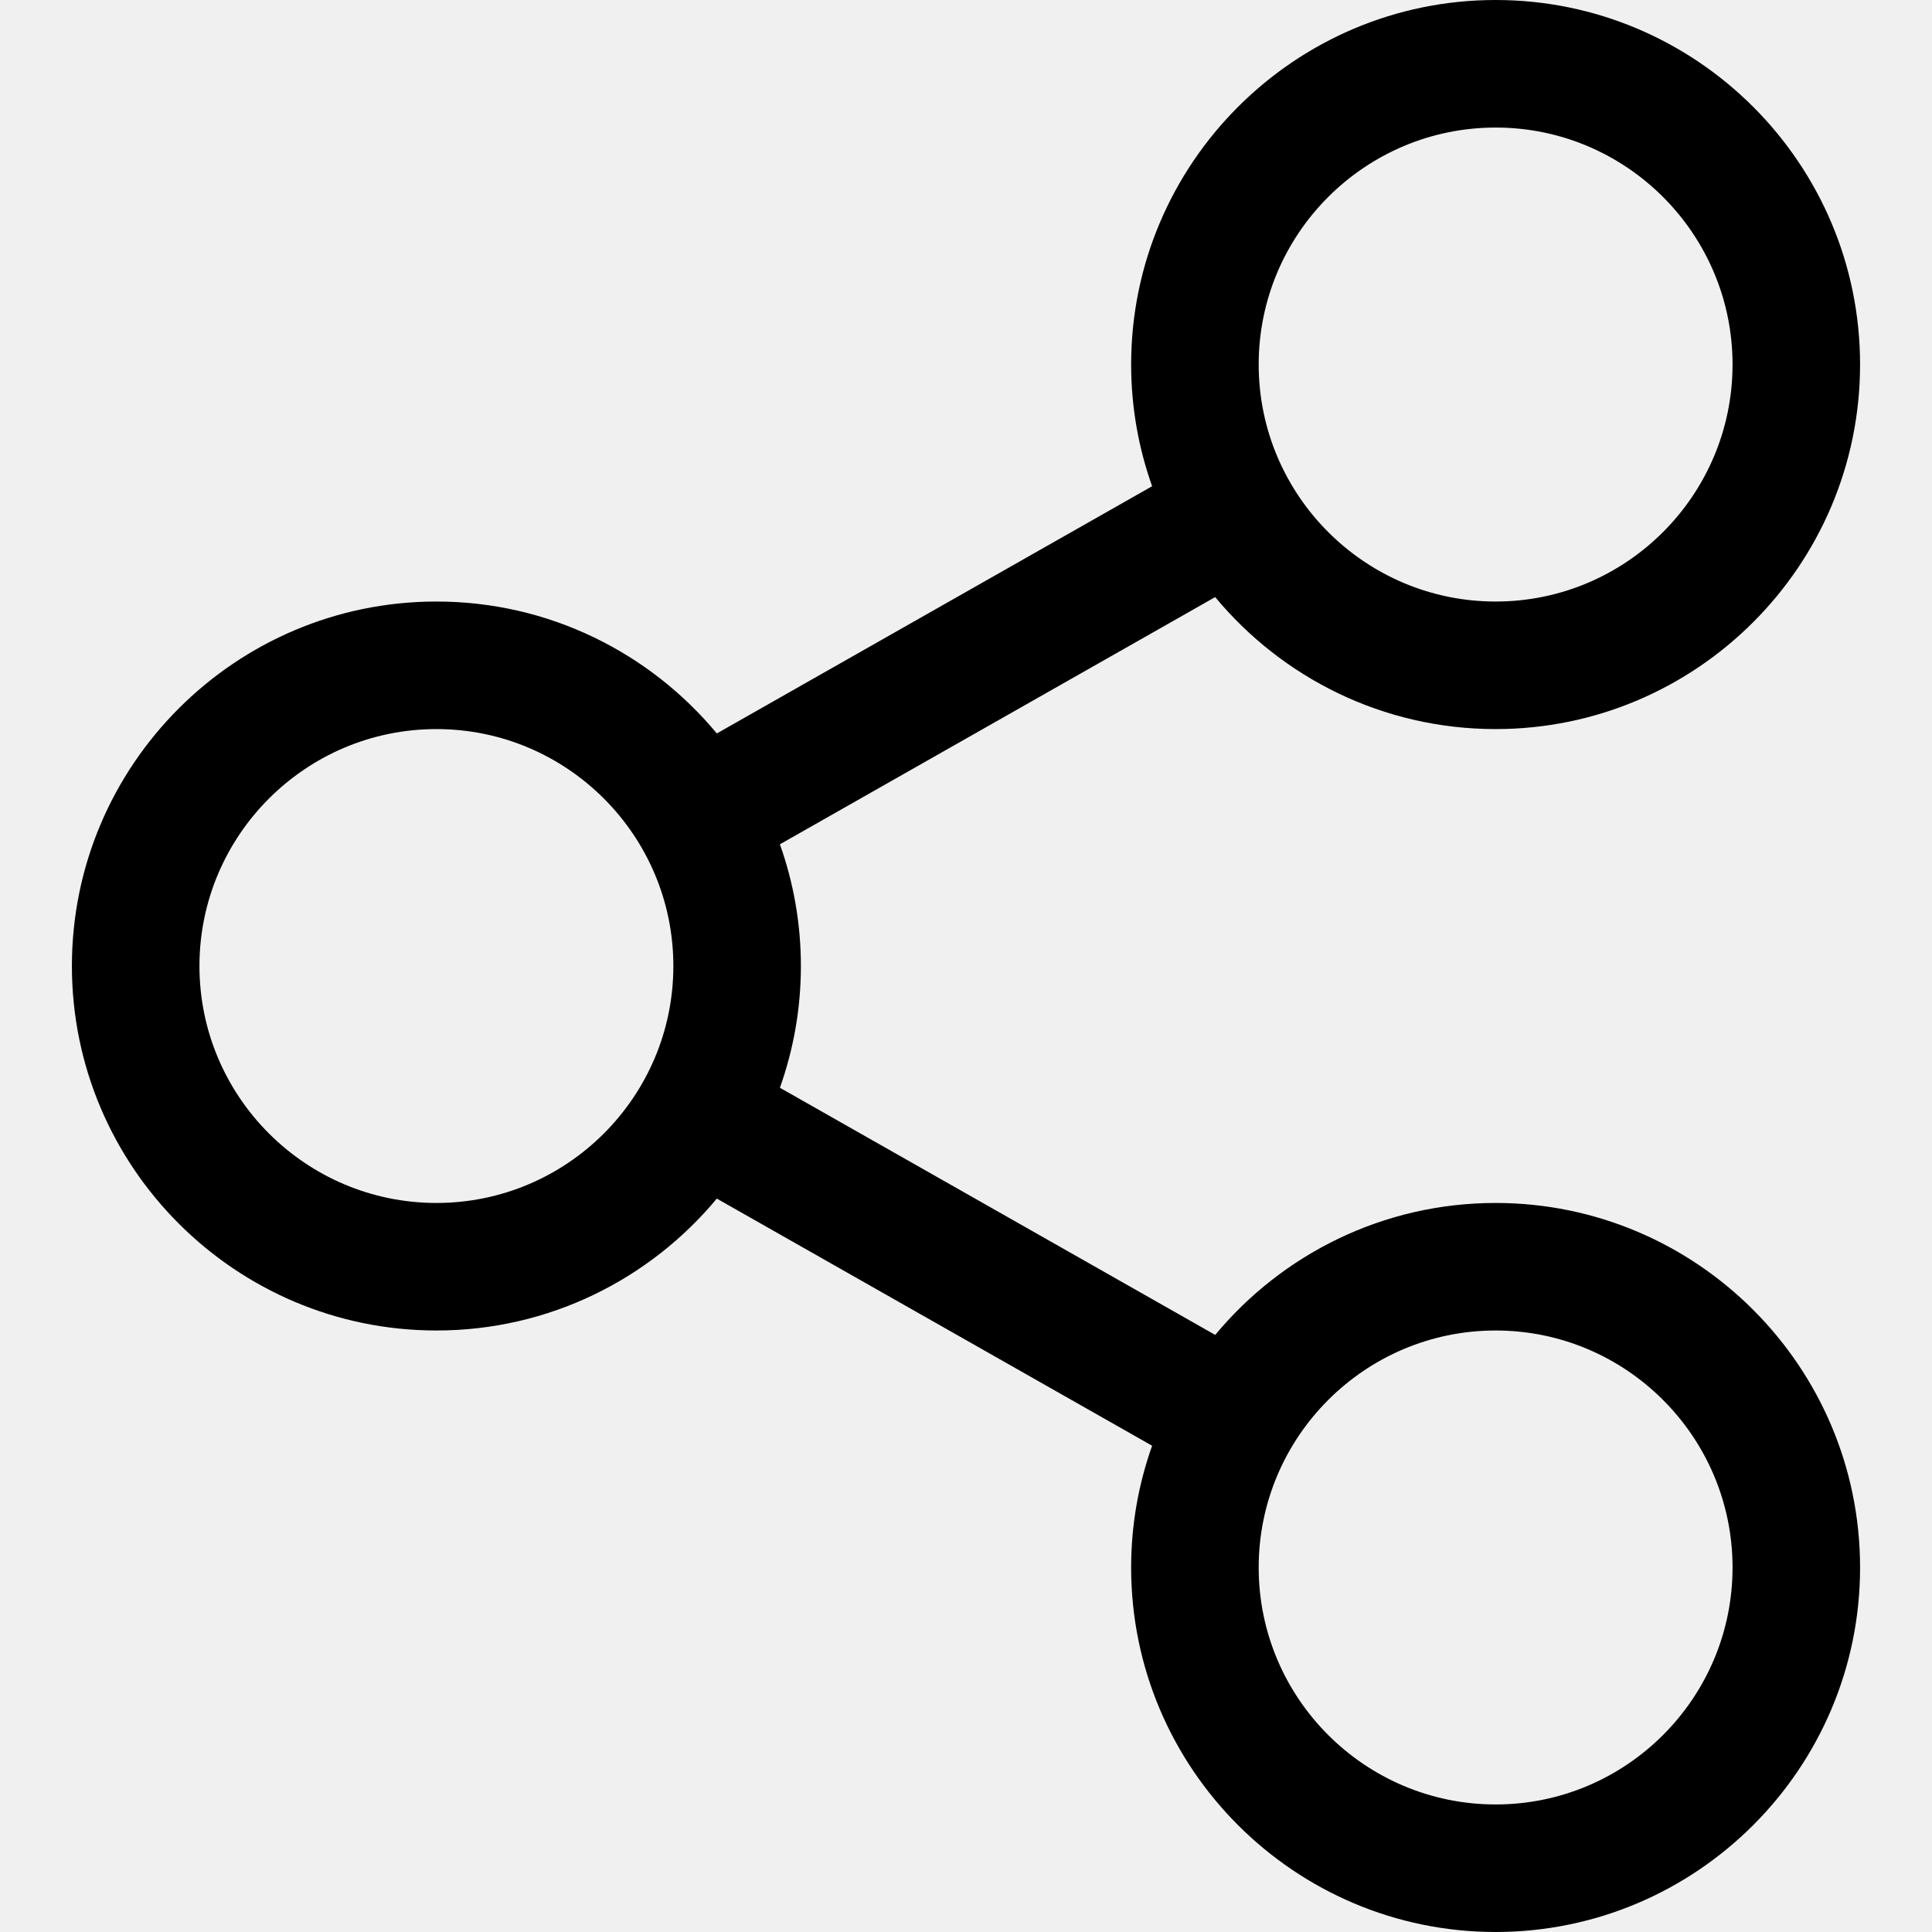
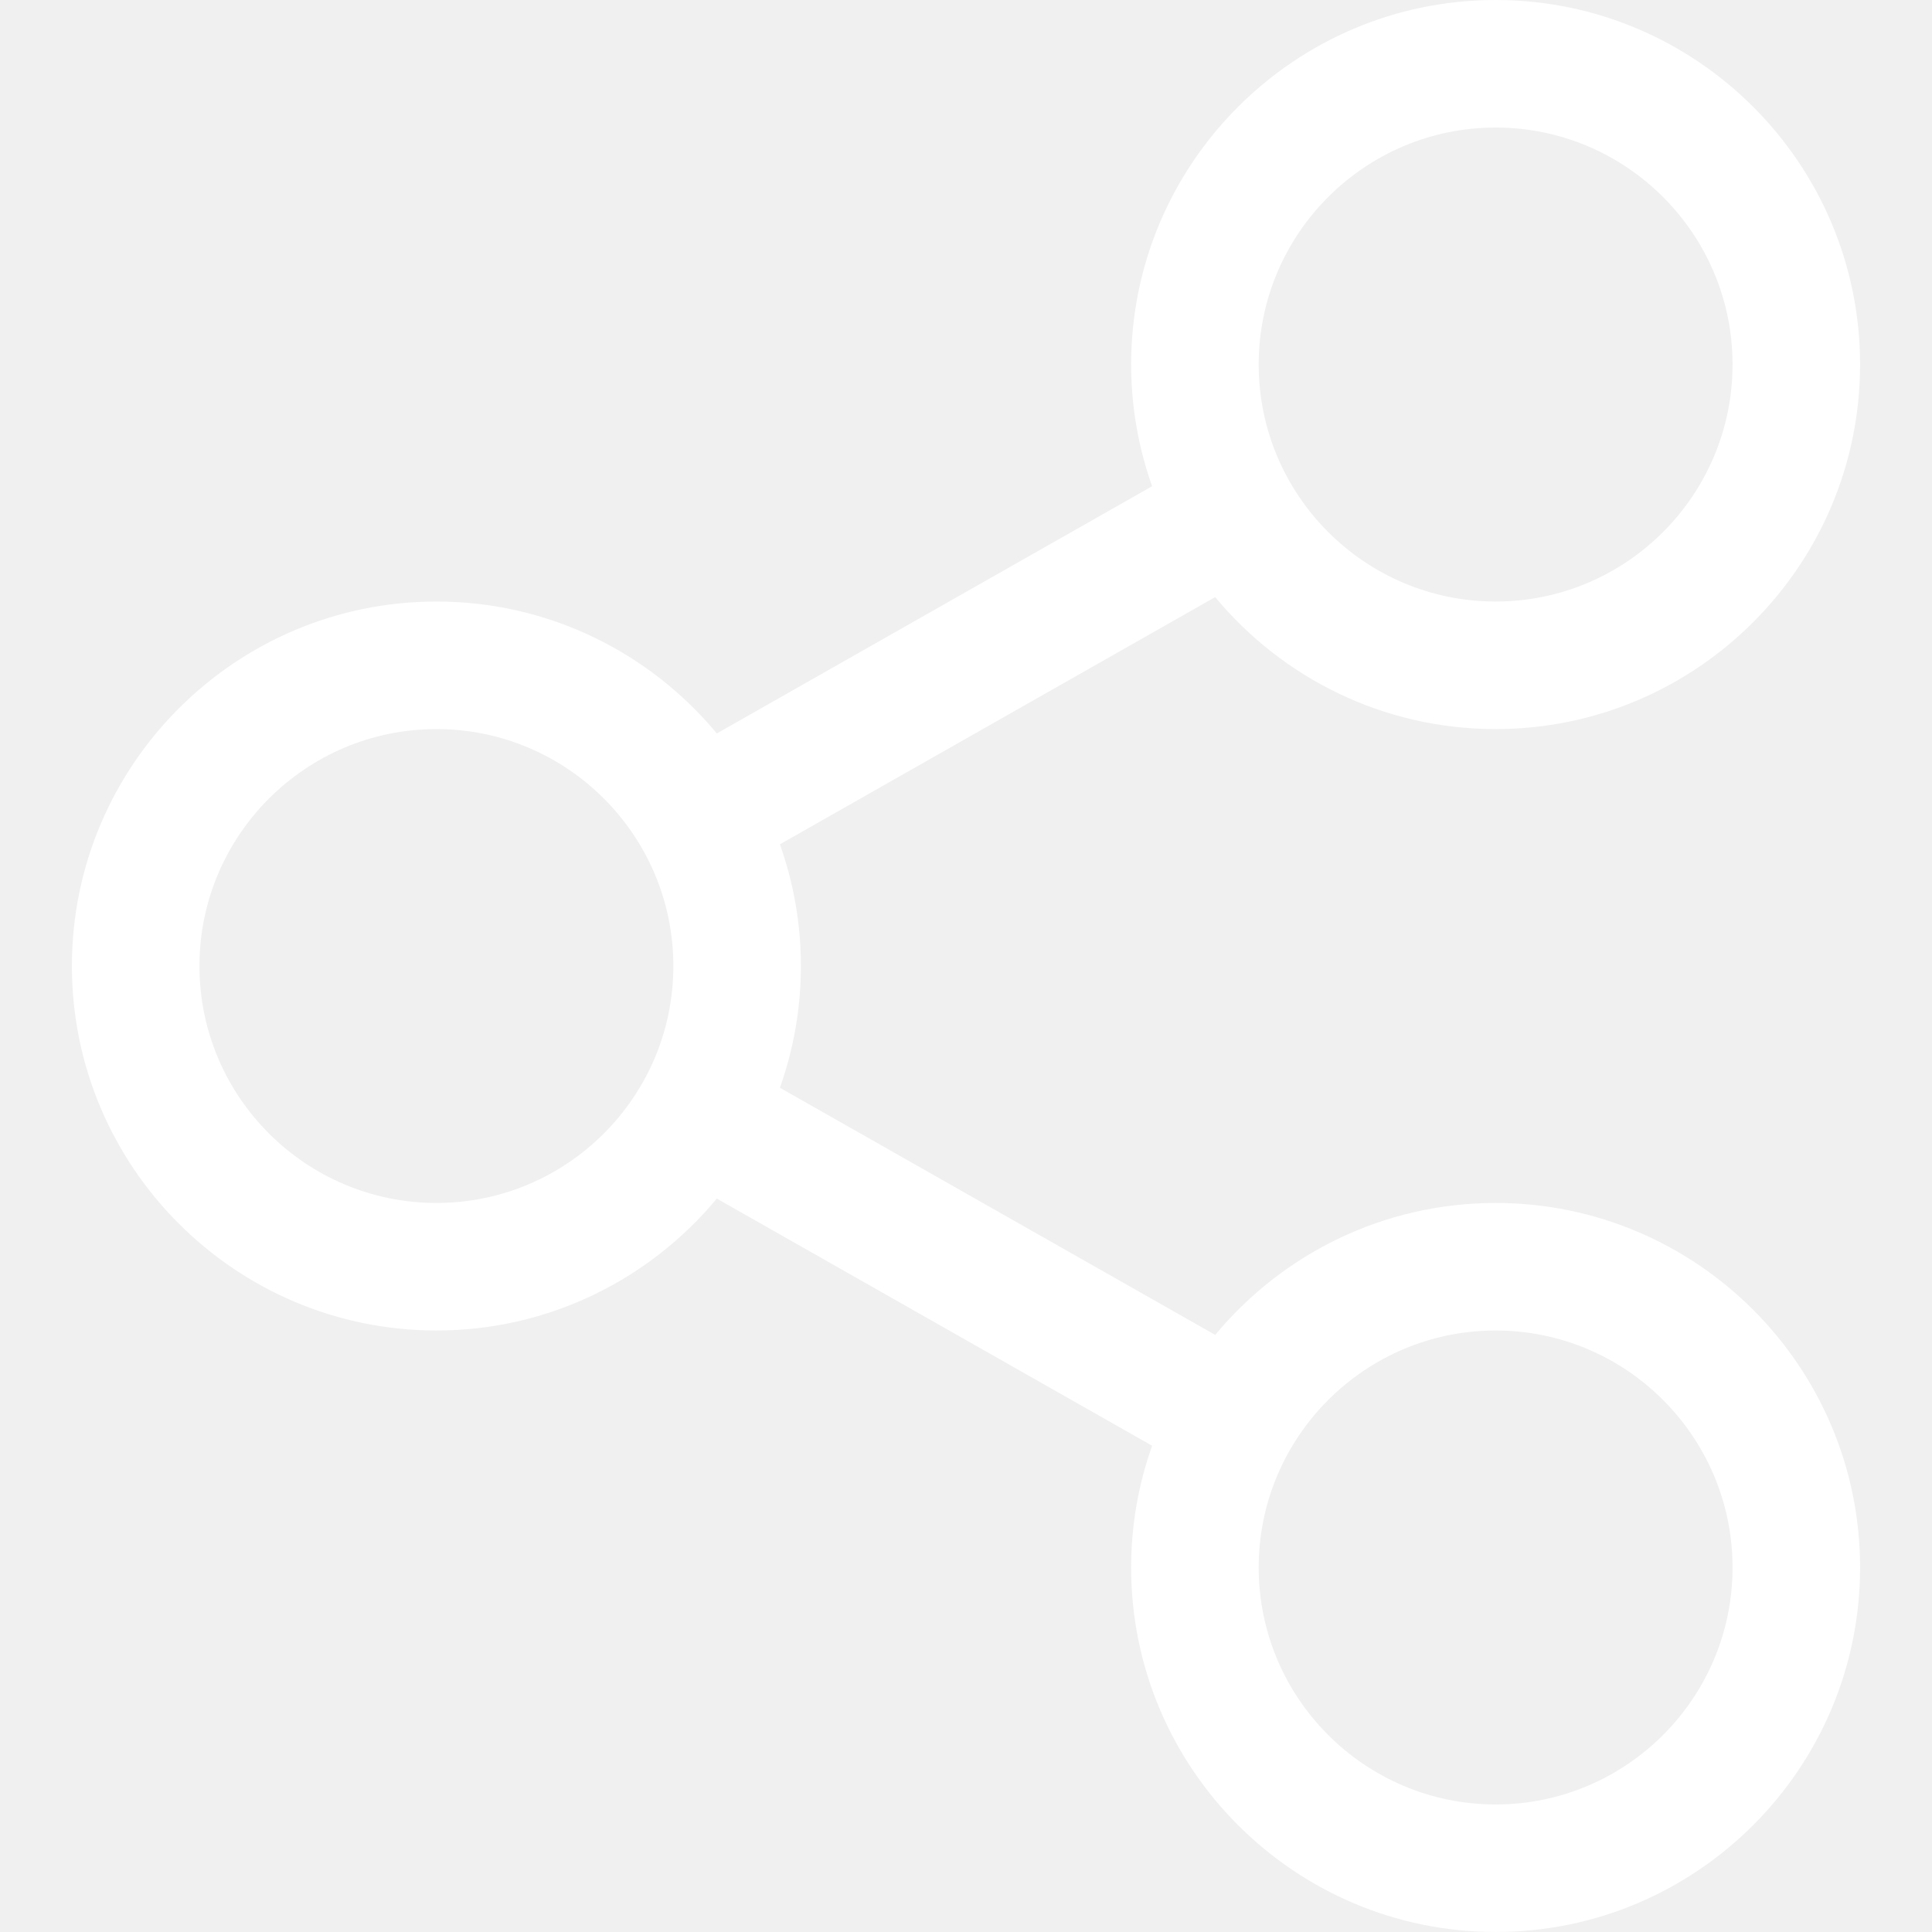
- <svg xmlns="http://www.w3.org/2000/svg" version="1.1" id="Capa_1" x="0px" y="0px" viewBox="0 0 227.216 227.216" style="enable-background:new 0 0 227.216 227.216;" xml:space="preserve">
+ <svg xmlns="http://www.w3.org/2000/svg" fill="white" version="1.1" id="Capa_1" x="0px" y="0px" viewBox="0 0 227.216 227.216" style="enable-background:new 0 0 227.216 227.216;" xml:space="preserve">
  <path d="M175.897,141.476c-13.249,0-25.11,6.044-32.98,15.518l-51.194-29.066c1.592-4.48,2.467-9.297,2.467-14.317  c0-5.019-0.875-9.836-2.467-14.316l51.19-29.073c7.869,9.477,19.732,15.523,32.982,15.523c23.634,0,42.862-19.235,42.862-42.879  C218.759,19.229,199.531,0,175.897,0C152.26,0,133.03,19.229,133.03,42.865c0,5.02,0.874,9.838,2.467,14.319L84.304,86.258  c-7.869-9.472-19.729-15.514-32.975-15.514c-23.64,0-42.873,19.229-42.873,42.866c0,23.636,19.233,42.865,42.873,42.865  c13.246,0,25.105-6.042,32.974-15.513l51.194,29.067c-1.593,4.481-2.468,9.3-2.468,14.321c0,23.636,19.23,42.865,42.867,42.865  c23.634,0,42.862-19.23,42.862-42.865C218.759,160.71,199.531,141.476,175.897,141.476z M175.897,15  c15.363,0,27.862,12.5,27.862,27.865c0,15.373-12.499,27.879-27.862,27.879c-15.366,0-27.867-12.506-27.867-27.879  C148.03,27.5,160.531,15,175.897,15z M51.33,141.476c-15.369,0-27.873-12.501-27.873-27.865c0-15.366,12.504-27.866,27.873-27.866  c15.363,0,27.861,12.5,27.861,27.866C79.191,128.975,66.692,141.476,51.33,141.476z M175.897,212.216  c-15.366,0-27.867-12.501-27.867-27.865c0-15.37,12.501-27.875,27.867-27.875c15.363,0,27.862,12.505,27.862,27.875  C203.759,199.715,191.26,212.216,175.897,212.216z" />
  <g>
</g>
  <g>
</g>
  <g>
</g>
  <g>
</g>
  <g>
</g>
  <g>
</g>
  <g>
</g>
  <g>
</g>
  <g>
</g>
  <g>
</g>
  <g>
</g>
  <g>
</g>
  <g>
</g>
  <g>
</g>
  <g>
</g>
</svg>
